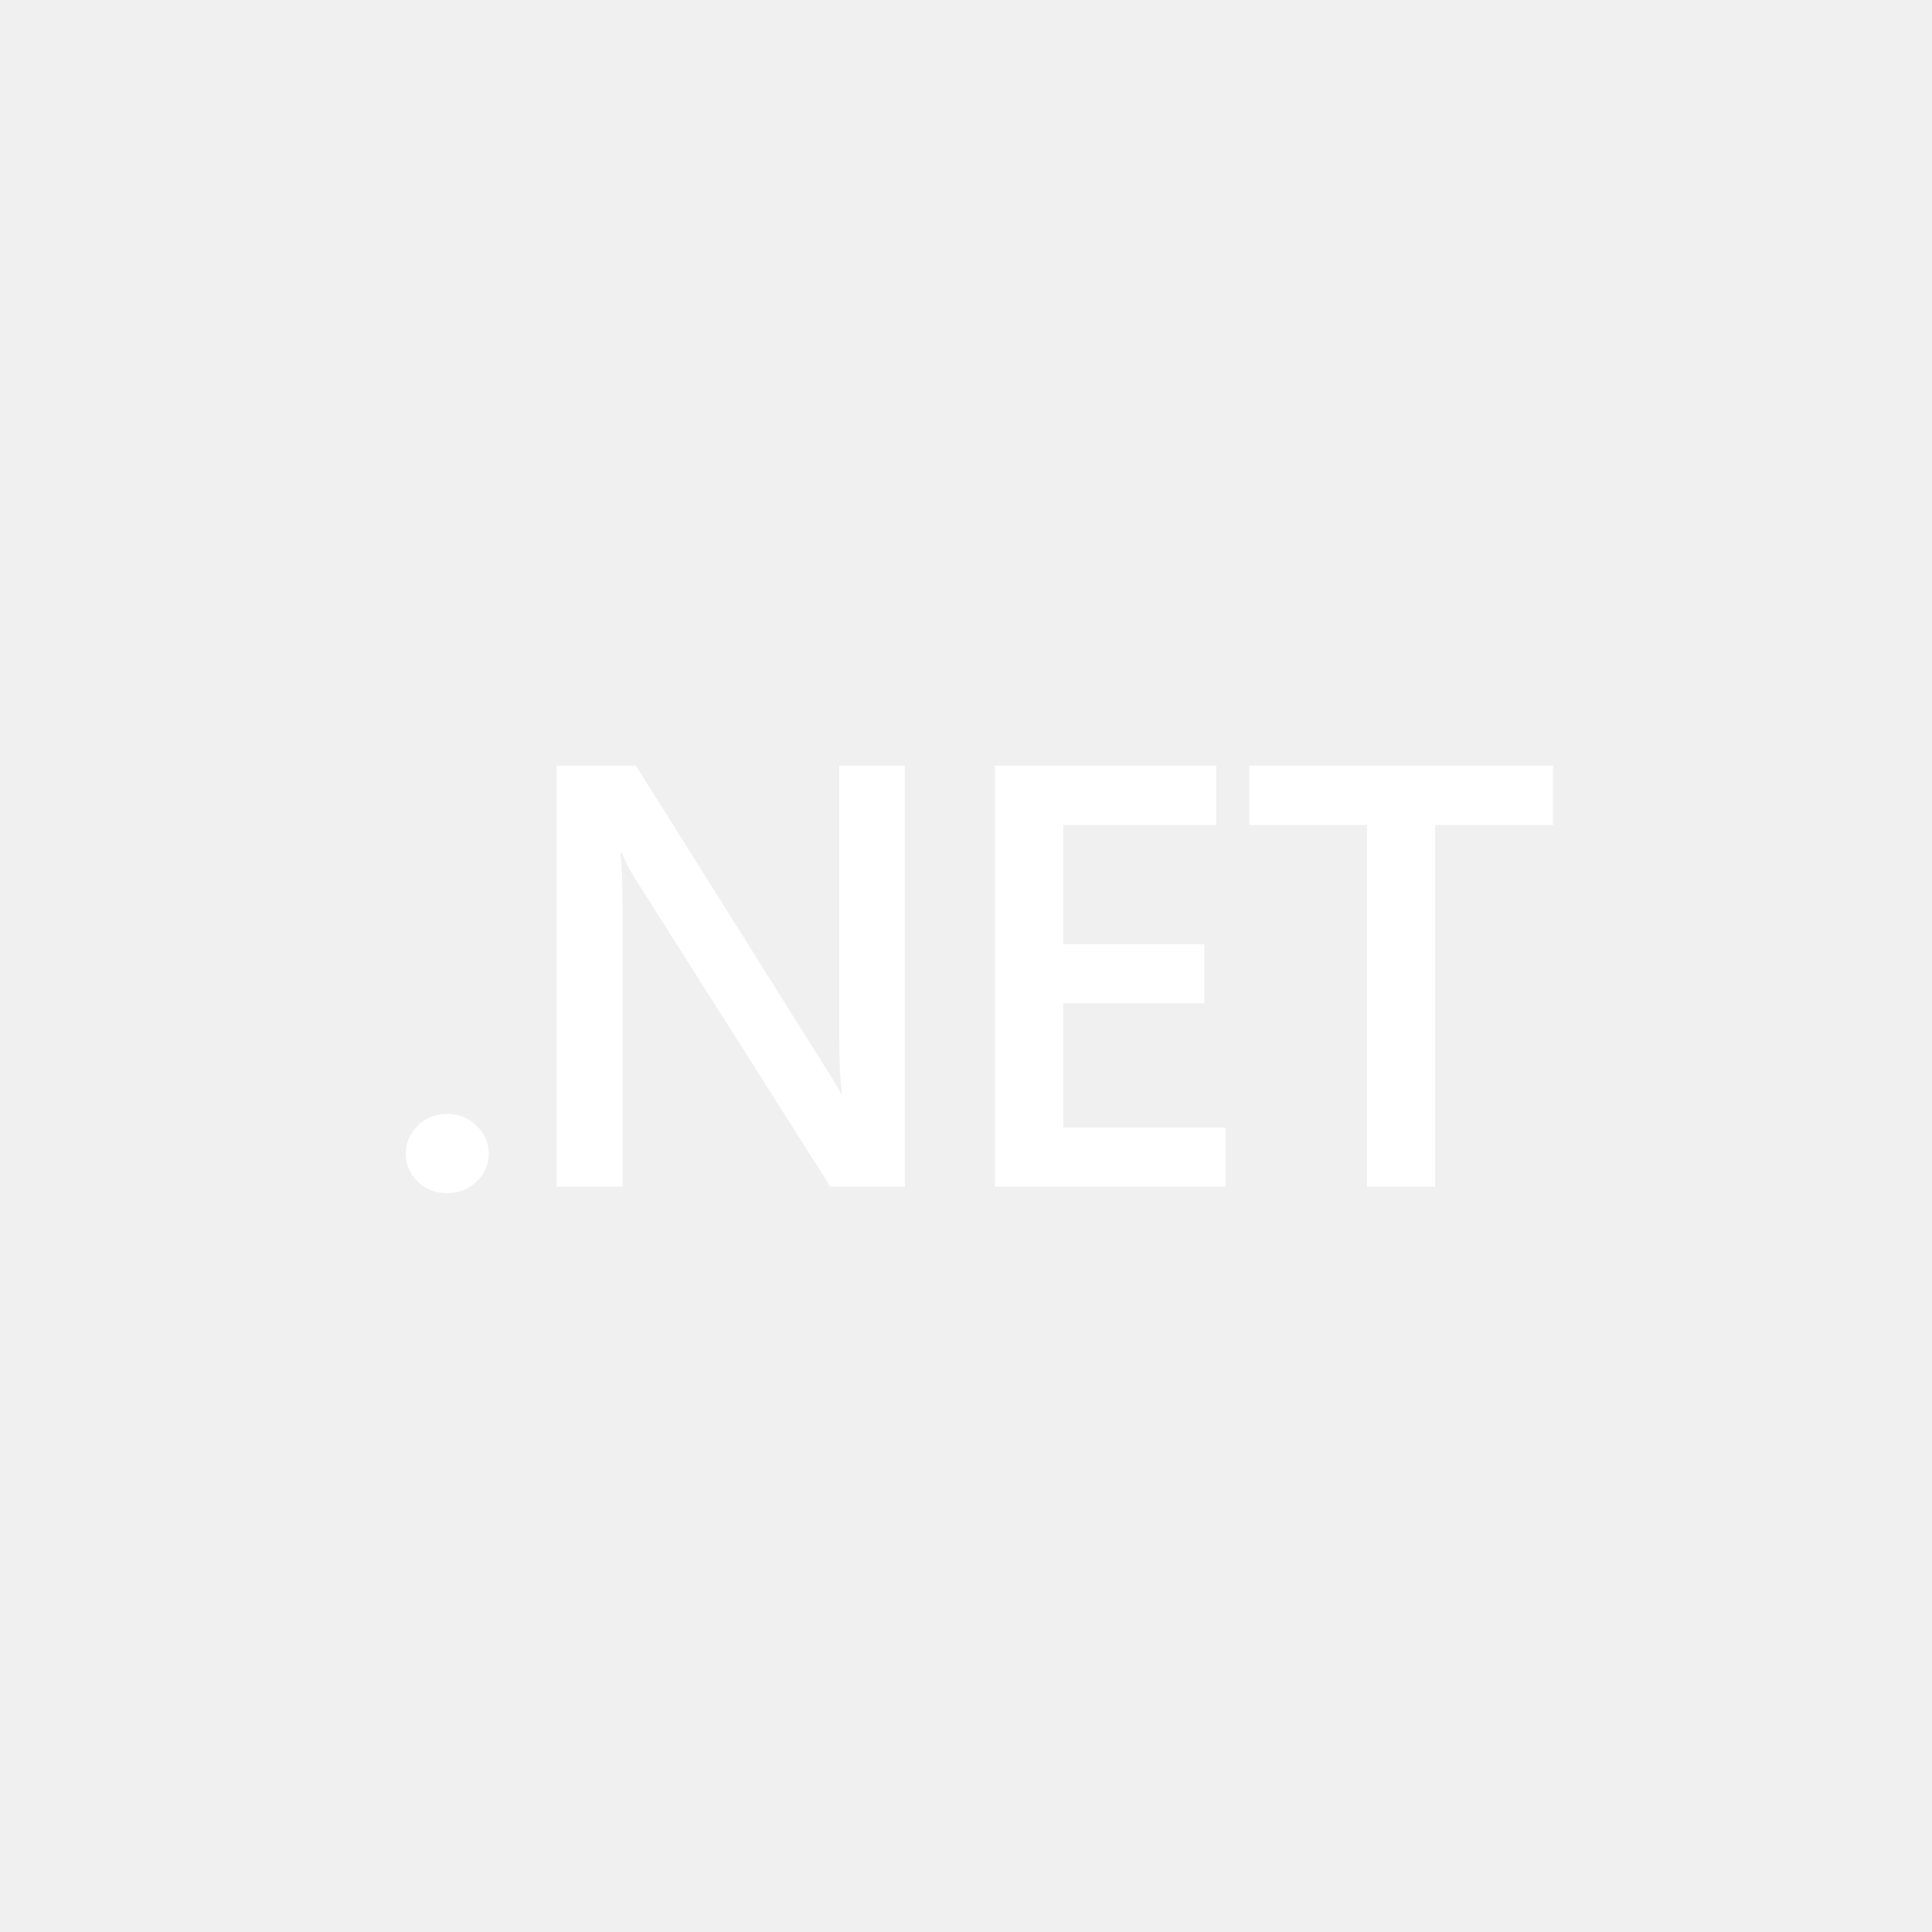
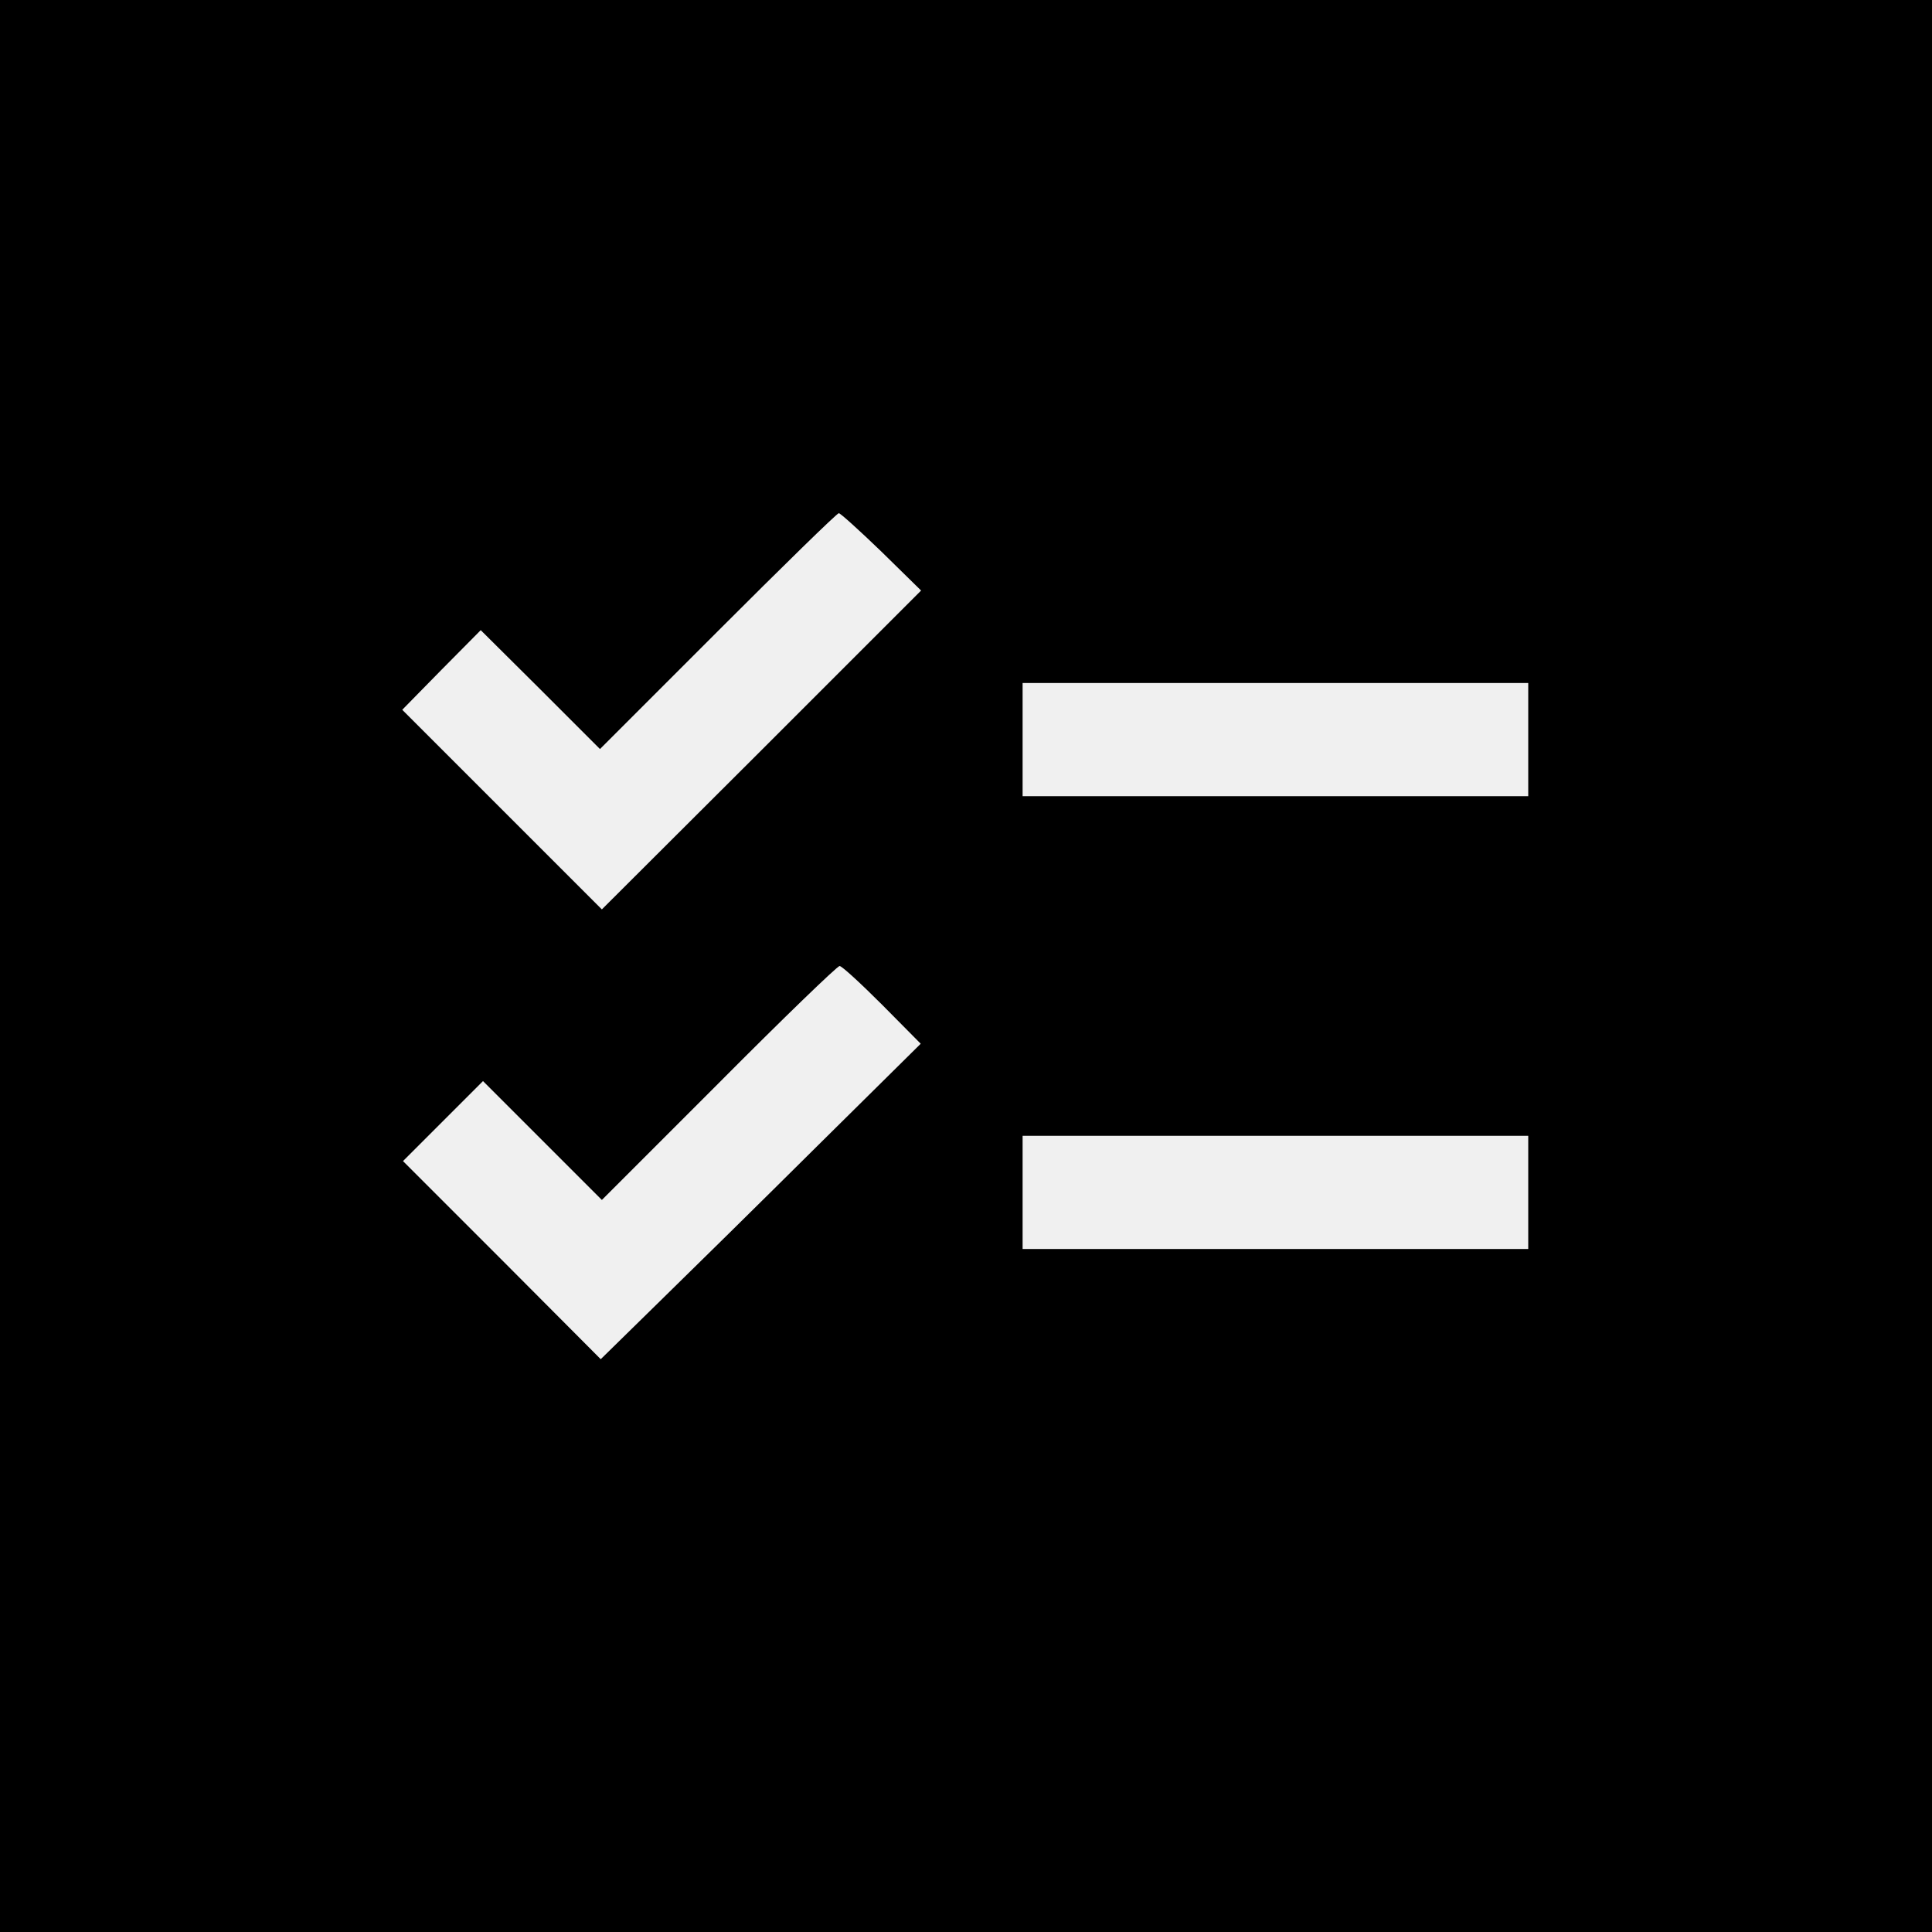
- <svg xmlns="http://www.w3.org/2000/svg" width="456" height="456" viewBox="0 0 456 456" version="1.1" xml:space="preserve" style="fill-rule:evenodd;clip-rule:evenodd;stroke-linejoin:round;stroke-miterlimit:2;">
-   <path d="m 105.5,281.609 c -2.703,0 -5.001,-0.9 -6.893,-2.702 -1.892,-1.848 -2.838,-4.042 -2.838,-6.582 0,-2.587 0.946,-4.804 2.838,-6.652 1.892,-1.848 4.19,-2.772 6.893,-2.772 2.748,0 5.068,0.924 6.96,2.772 1.937,1.848 2.906,4.064 2.906,6.652 0,2.54 -0.968,4.734 -2.906,6.582 -1.892,1.802 -4.212,2.702 -6.96,2.702 z" style="fill:#ffffff;fill-rule:nonzero;stroke-width:0.838" />
-   <path d="M 213.561,280.084 H 195.99 L 149.7,207.054 c -1.171,-1.848 -2.14,-3.765 -2.906,-5.751 h -0.406 c 0.361,2.125 0.541,6.675 0.541,13.65 v 65.132 h -15.543 v -99.36 h 18.719 l 44.737,71.298 c 1.892,2.957 3.109,4.989 3.649,6.098 h 0.27 c -0.45,-2.632 -0.676,-7.09 -0.676,-13.373 v -64.023 h 15.476 z" style="fill:#ffffff;fill-rule:nonzero;stroke-width:0.838" />
-   <path d="m 289.251,280.084 h -54.401 v -99.36 h 52.238 v 13.997 h -36.154 v 28.131 h 33.316 v 13.927 h -33.316 v 29.378 h 38.316 z" style="fill:#ffffff;fill-rule:nonzero;stroke-width:0.838" />
-   <path d="M 366.565,194.721 H 338.722 v 85.363 h -16.084 v -85.363 h -27.775 v -13.997 h 71.701 z" style="fill:#ffffff;fill-rule:nonzero;stroke-width:0.838" />
+ <svg xmlns="http://www.w3.org/2000/svg" version="1.0" width="512pt" height="512pt" viewBox="0 0 512 512" preserveAspectRatio="xMidYMid meet">
+   <g transform="translate(0,512) scale(0.1,-0.1)" fill="#000000" stroke="none">
+     <path d="M0 2560 l0 -2560 2560 0 2560 0 0 2560 0 2560 -2560 0 -2560 0 0 -2560z m2336 1098 l105 -103 -423 -423 -423 -422 -264 264 -265 265 104 106 104 105 158 -157 158 -158 313 313 c171 171 315 312 320 312 4 0 55 -46 113 -102z m1714 -498 l0 -150 -670 0 -670 0 0 150 0 150 670 0 670 0 0 -150z m-1712 -703 l102 -103 -272 -269 c-150 -149 -341 -337 -424 -418 l-152 -149 -262 263 -262 262 106 106 106 106 158 -158 157 -157 310 310 c170 171 314 310 320 310 6 0 56 -46 113 -103z m1712 -497 l0 -150 -670 0 -670 0 0 150 0 150 670 0 670 0 0 -150z" />
+   </g>
</svg>
